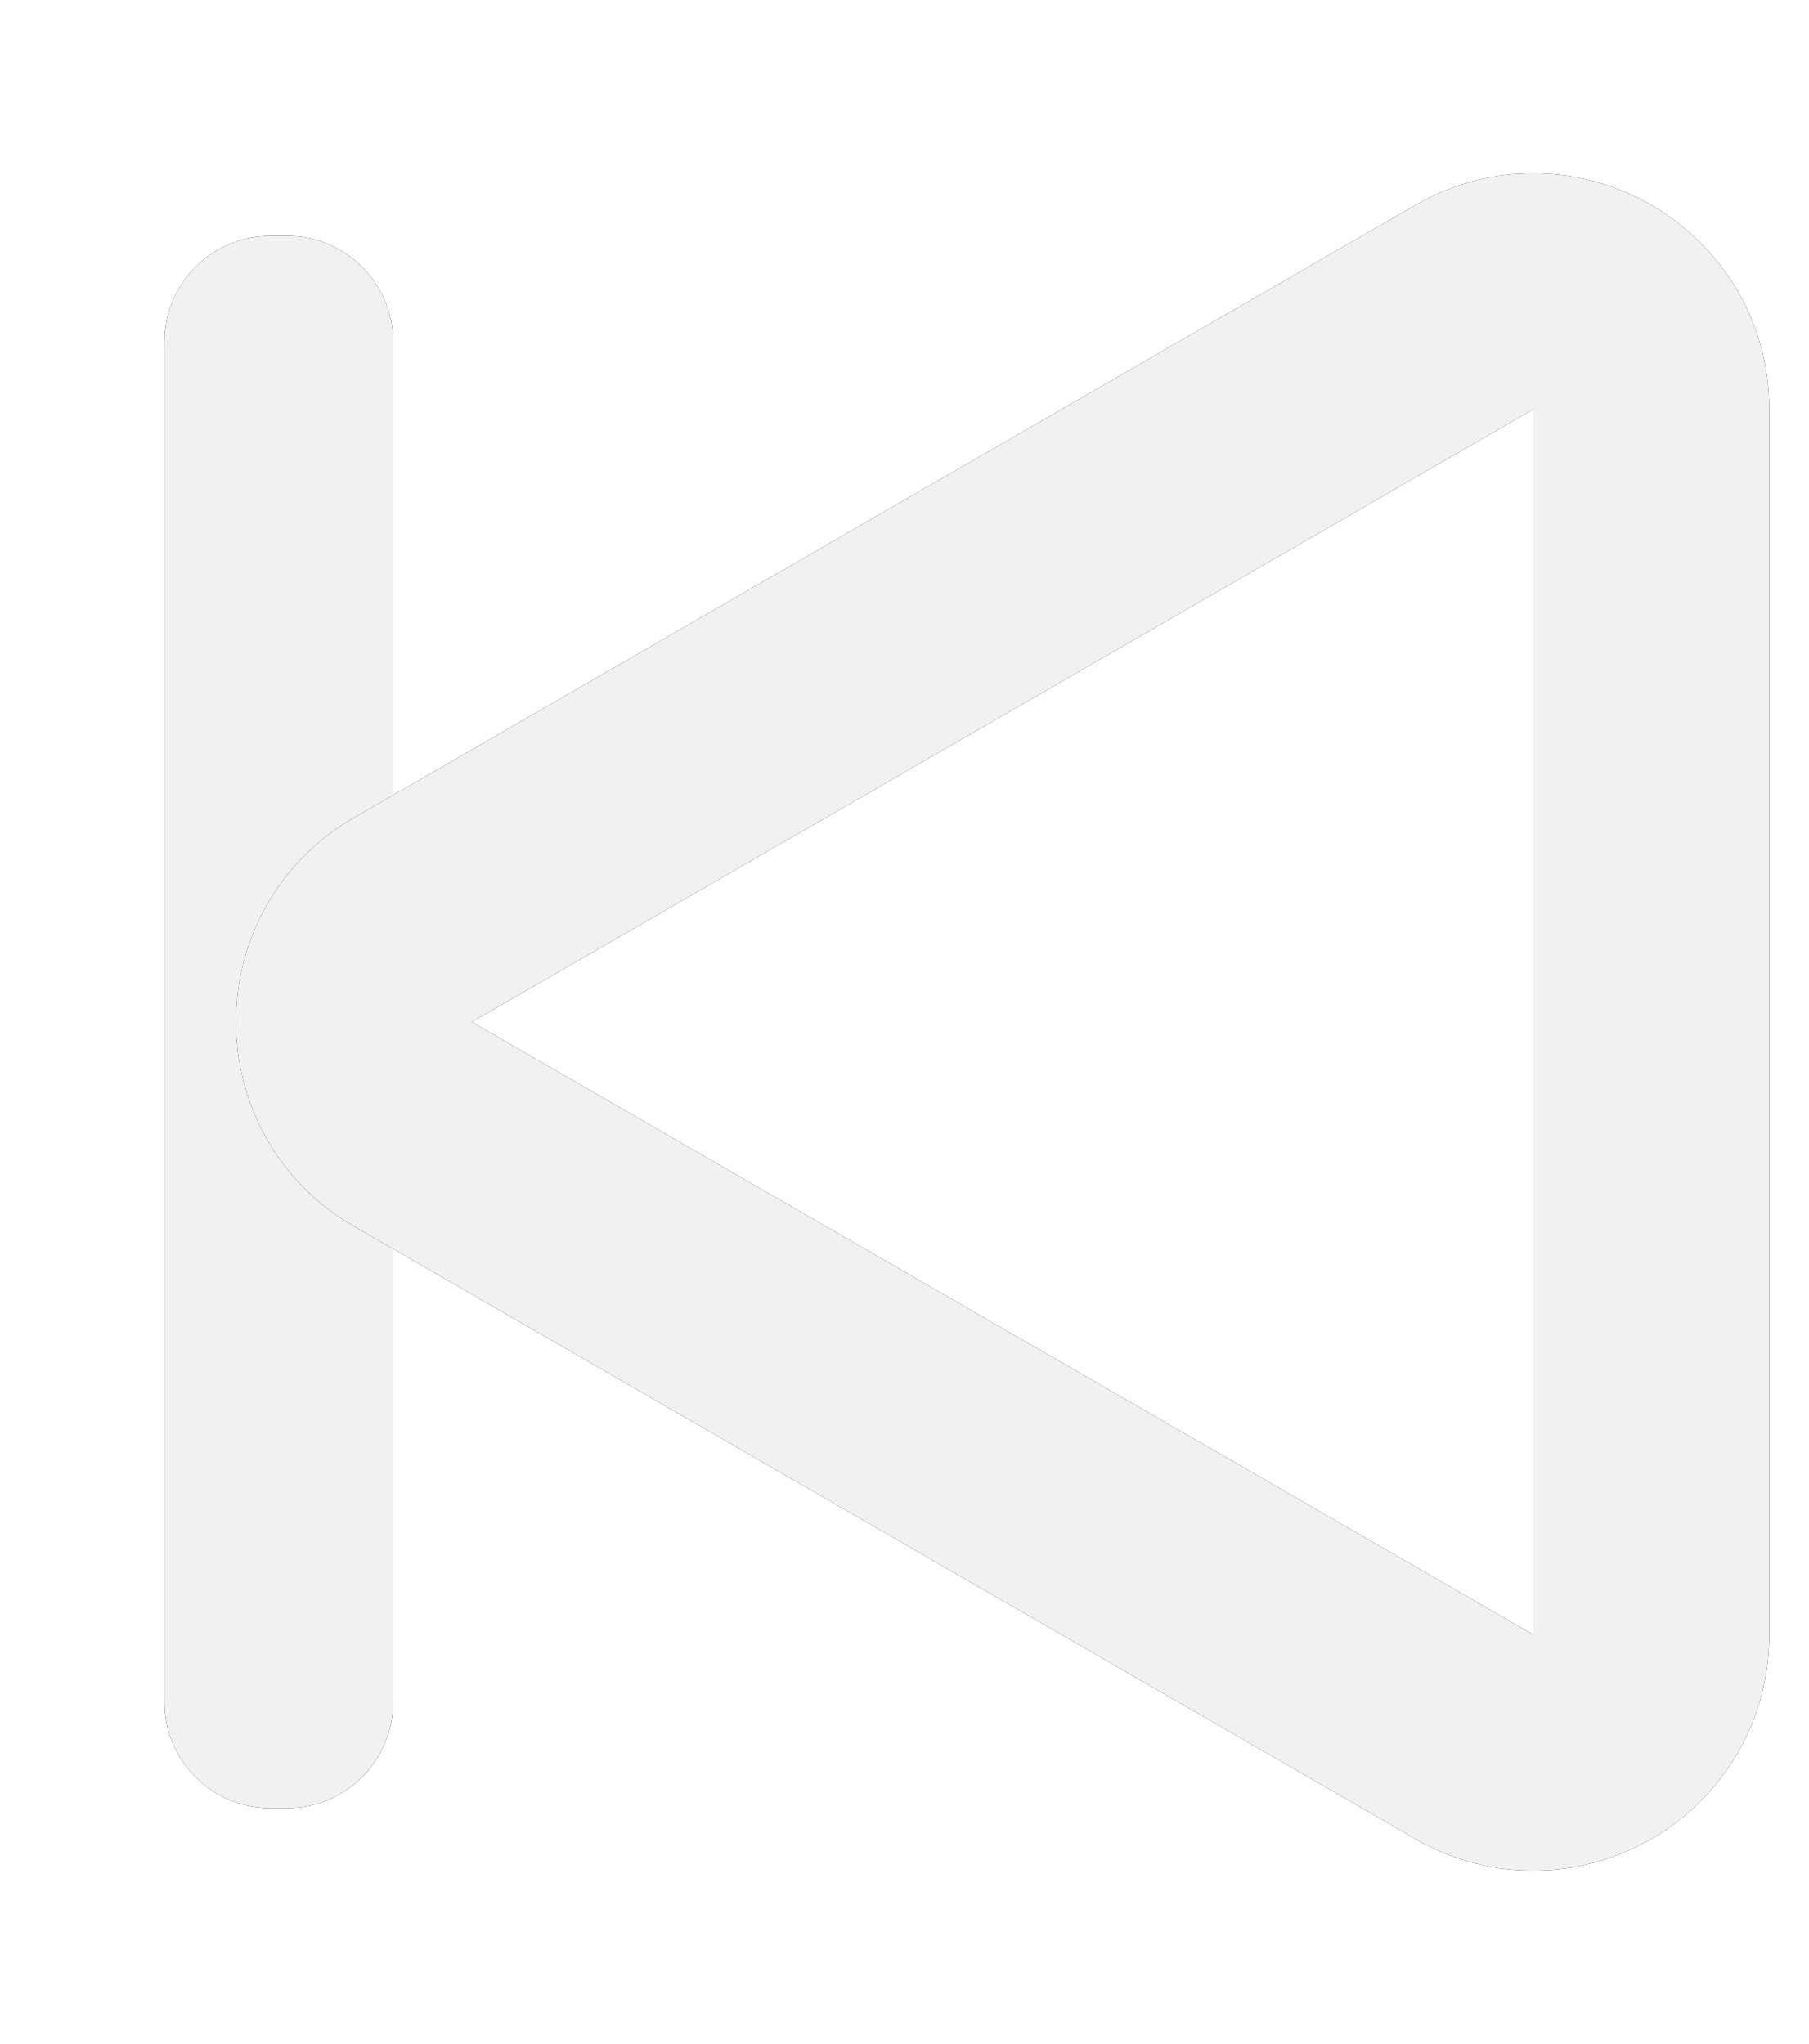
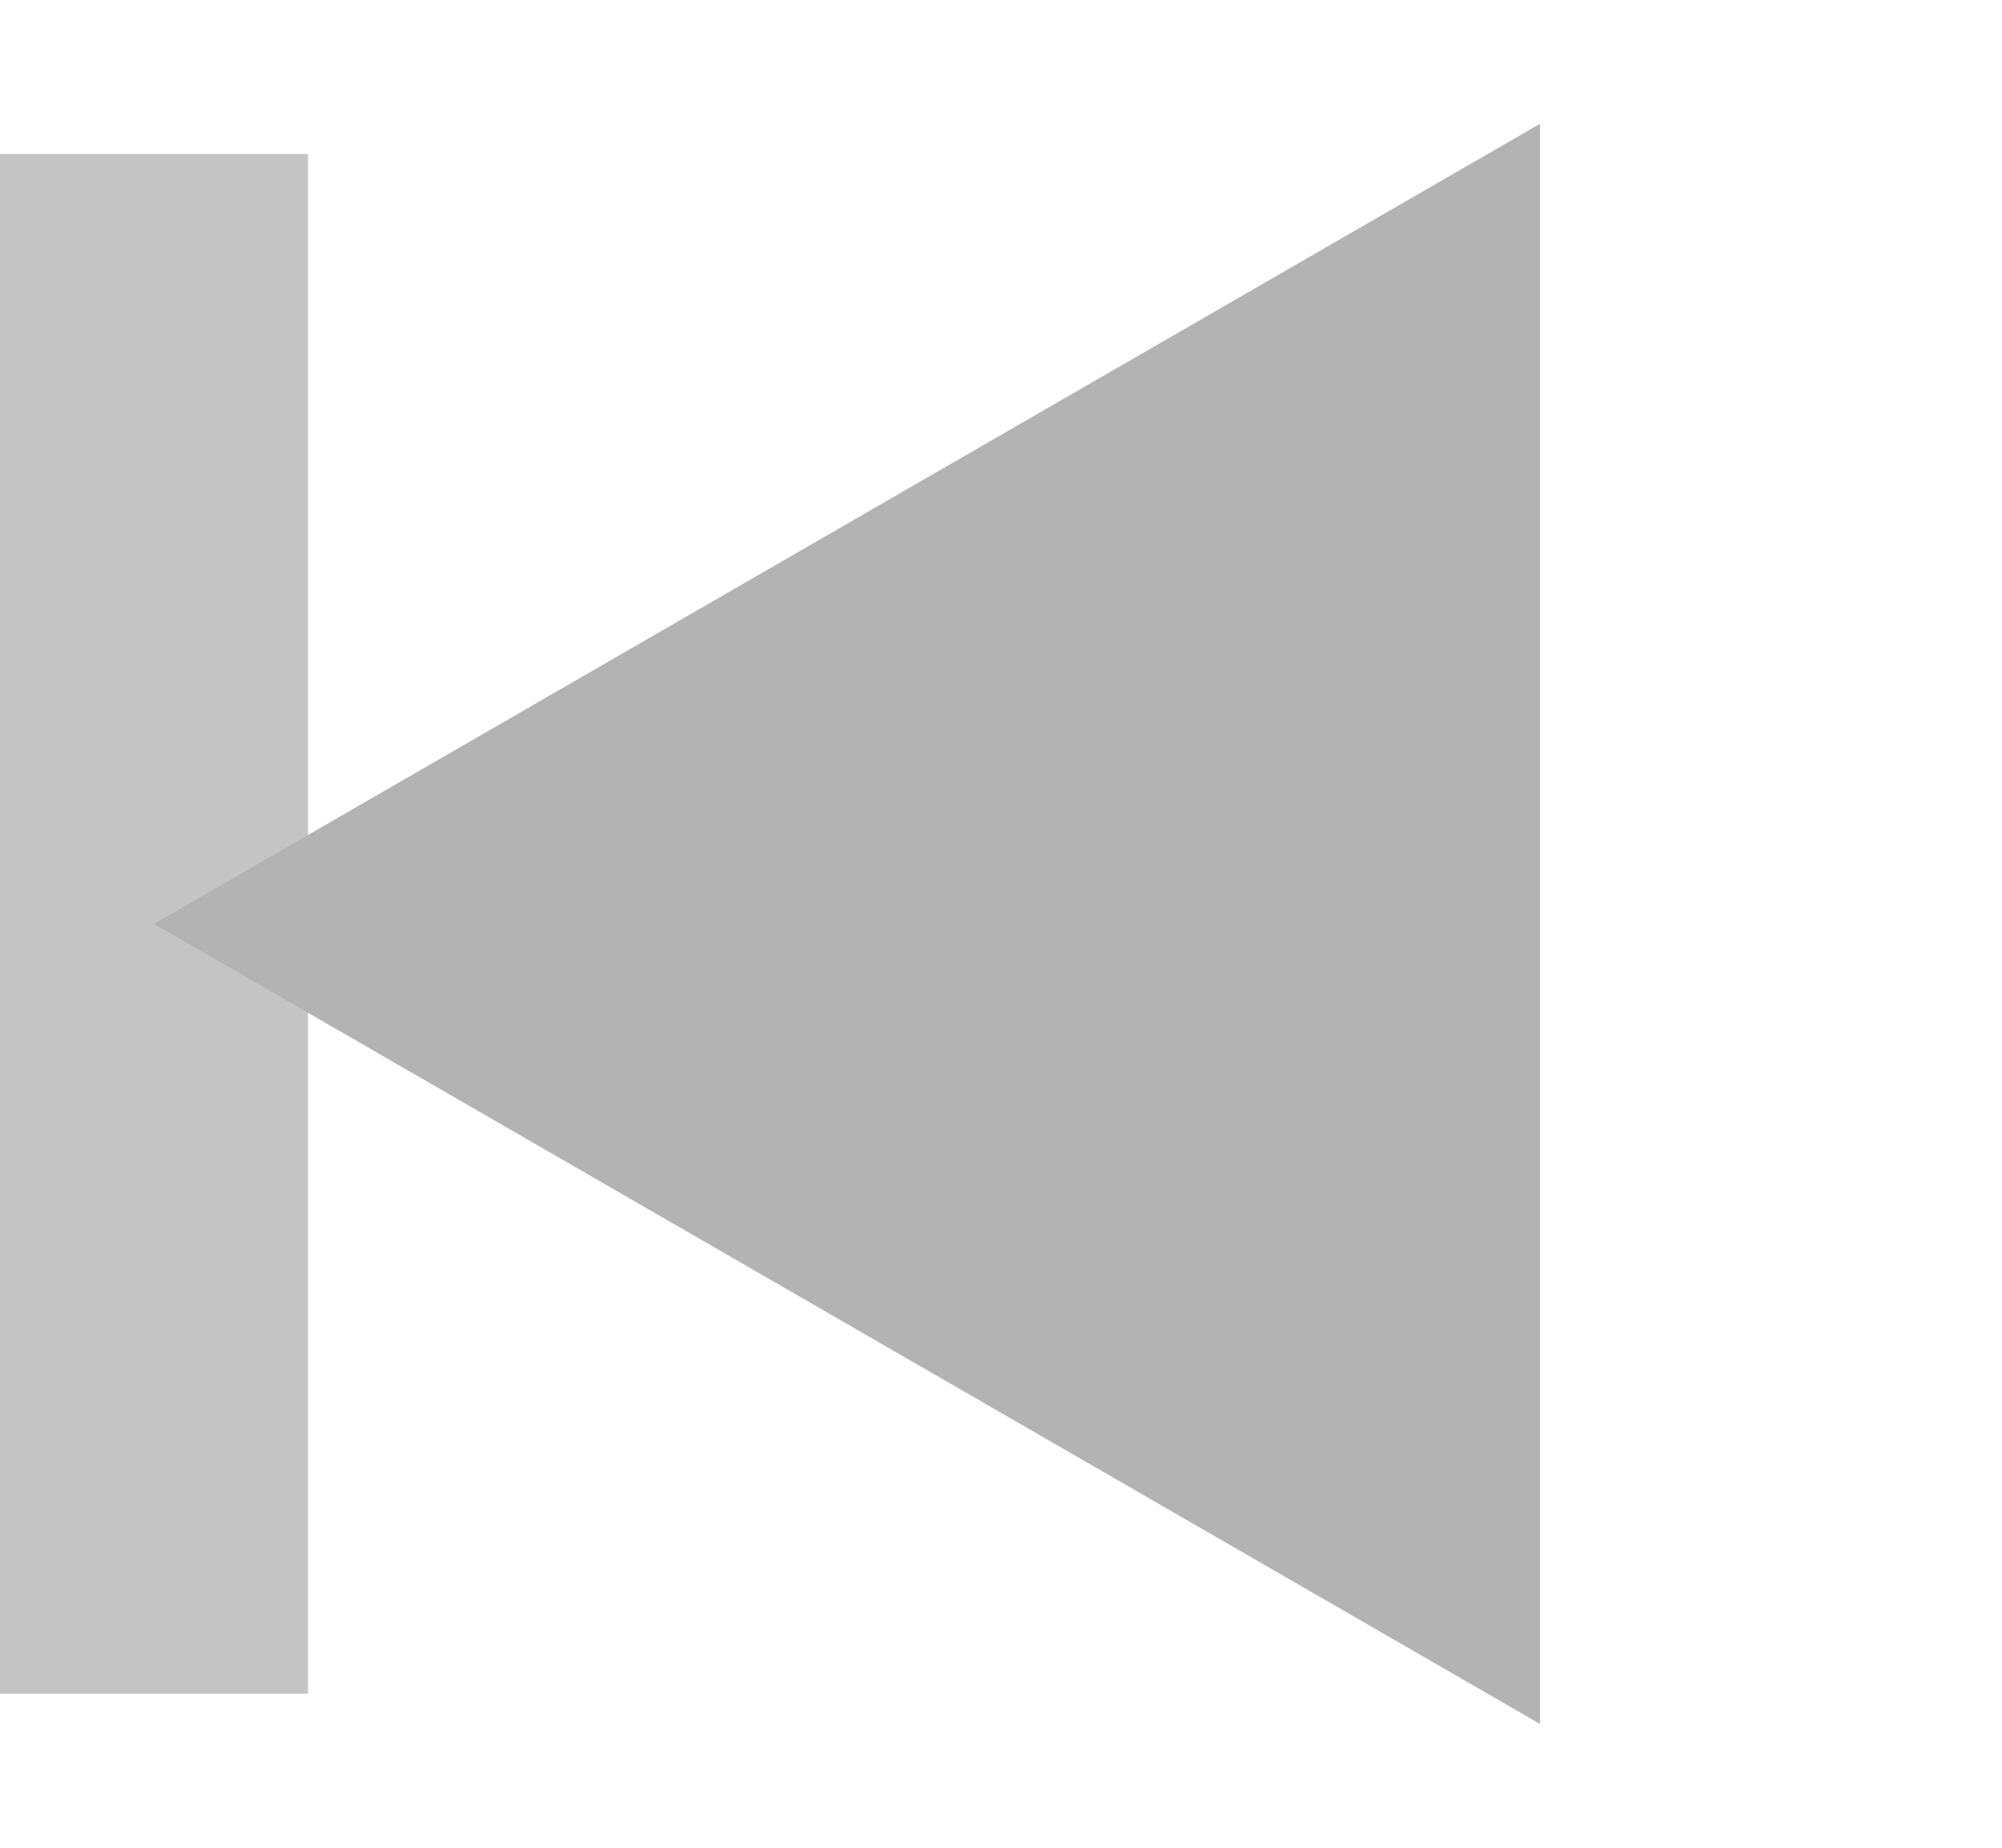
- <svg xmlns="http://www.w3.org/2000/svg" width="23" height="26" viewBox="0 0 23 26" fill="none">
-   <path d="M5 21.652C5 22.396 4.396 23 3.652 23L3.439 23C2.695 23 2.091 22.396 2.091 21.652L2.091 4.348C2.091 3.604 2.695 3 3.439 3L3.652 3C4.396 3 5 3.604 5 4.348L5 21.652Z" fill="#191414" />
-   <path d="M5 21.652C5 22.396 4.396 23 3.652 23L3.439 23C2.695 23 2.091 22.396 2.091 21.652L2.091 4.348C2.091 3.604 2.695 3 3.439 3L3.652 3C4.396 3 5 3.604 5 4.348L5 21.652Z" fill="#F1F1F1" />
-   <path d="M5.25 11.701L18.75 3.907C19.75 3.329 21 4.051 21 5.206L21 20.794C21 21.949 19.75 22.671 18.75 22.093L5.25 14.299C4.25 13.722 4.25 12.278 5.25 11.701Z" stroke="#191414" stroke-width="3" />
-   <path d="M5.25 11.701L18.75 3.907C19.75 3.329 21 4.051 21 5.206L21 20.794C21 21.949 19.75 22.671 18.75 22.093L5.25 14.299C4.25 13.722 4.25 12.278 5.25 11.701Z" stroke="#F1F1F1" stroke-width="3" />
+ <svg xmlns="http://www.w3.org/2000/svg" width="13" height="12" viewBox="0 0 13 12" fill="none">
+   <rect x="2" y="11" width="2" height="10" transform="rotate(-180 2 11)" fill="#C4C4C4" />
+   <path d="M1 6L10 0.804L10 11.196L1 6Z" fill="#B3B3B3" />
</svg>
